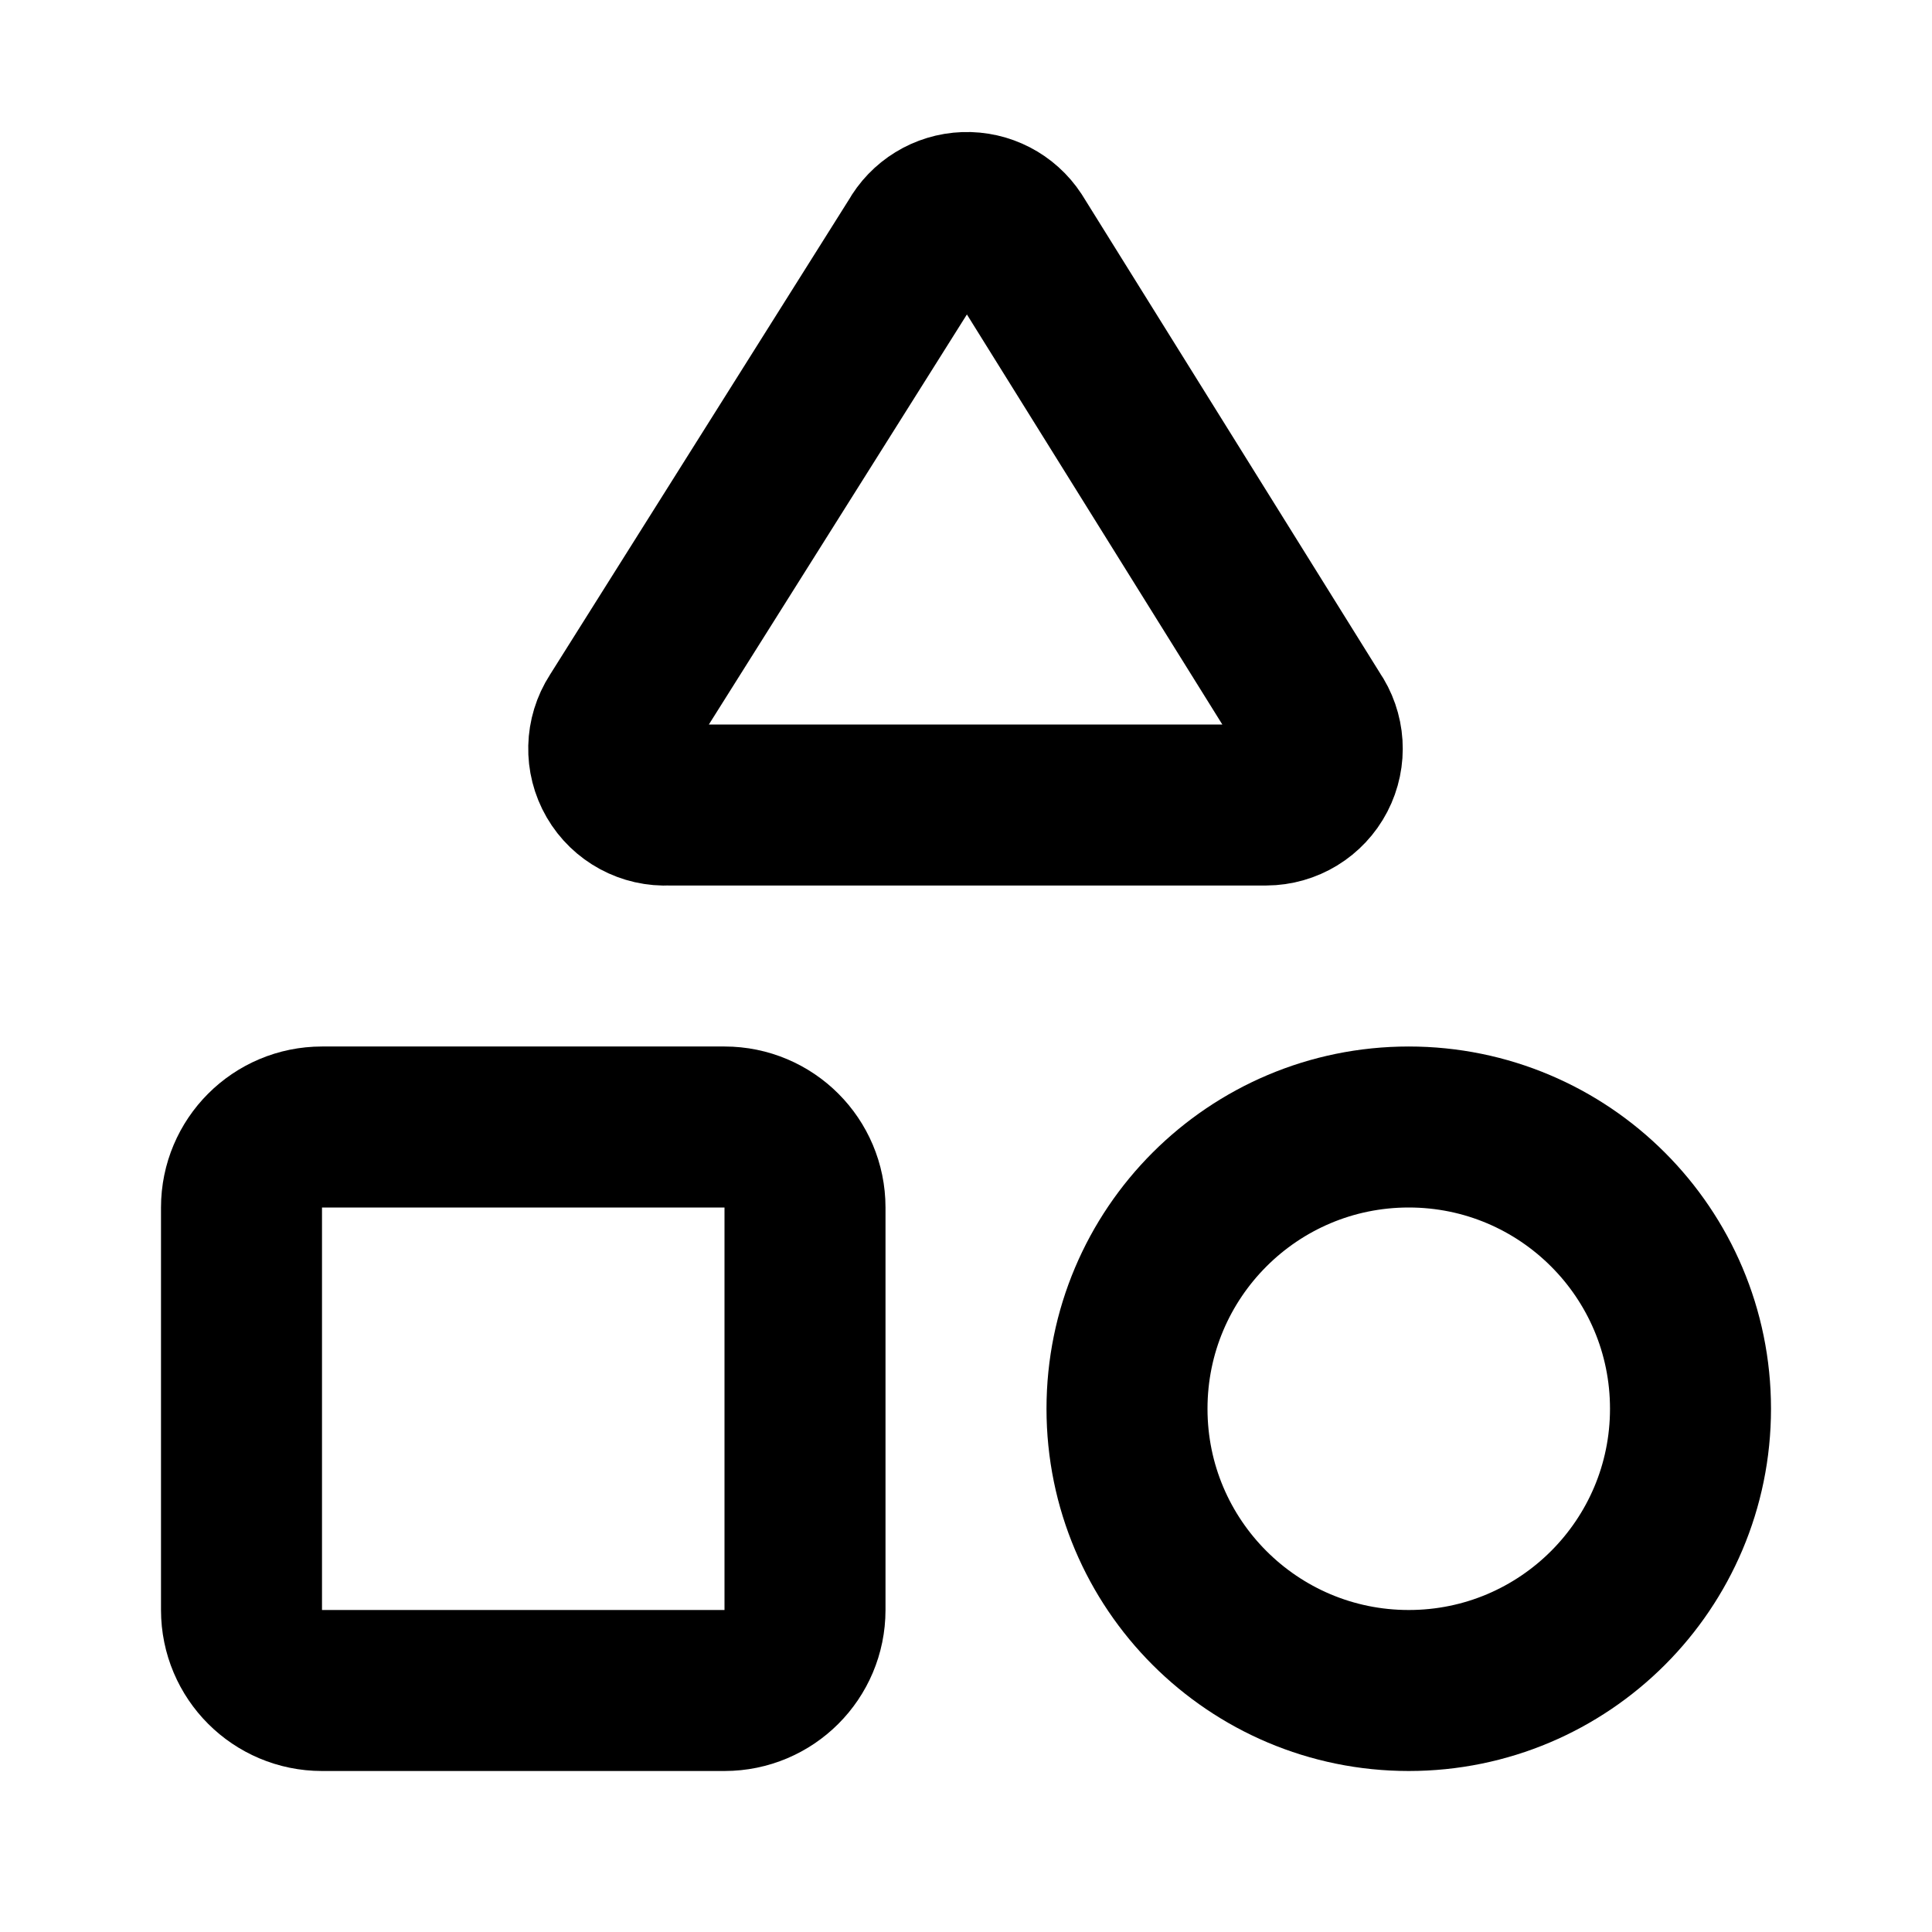
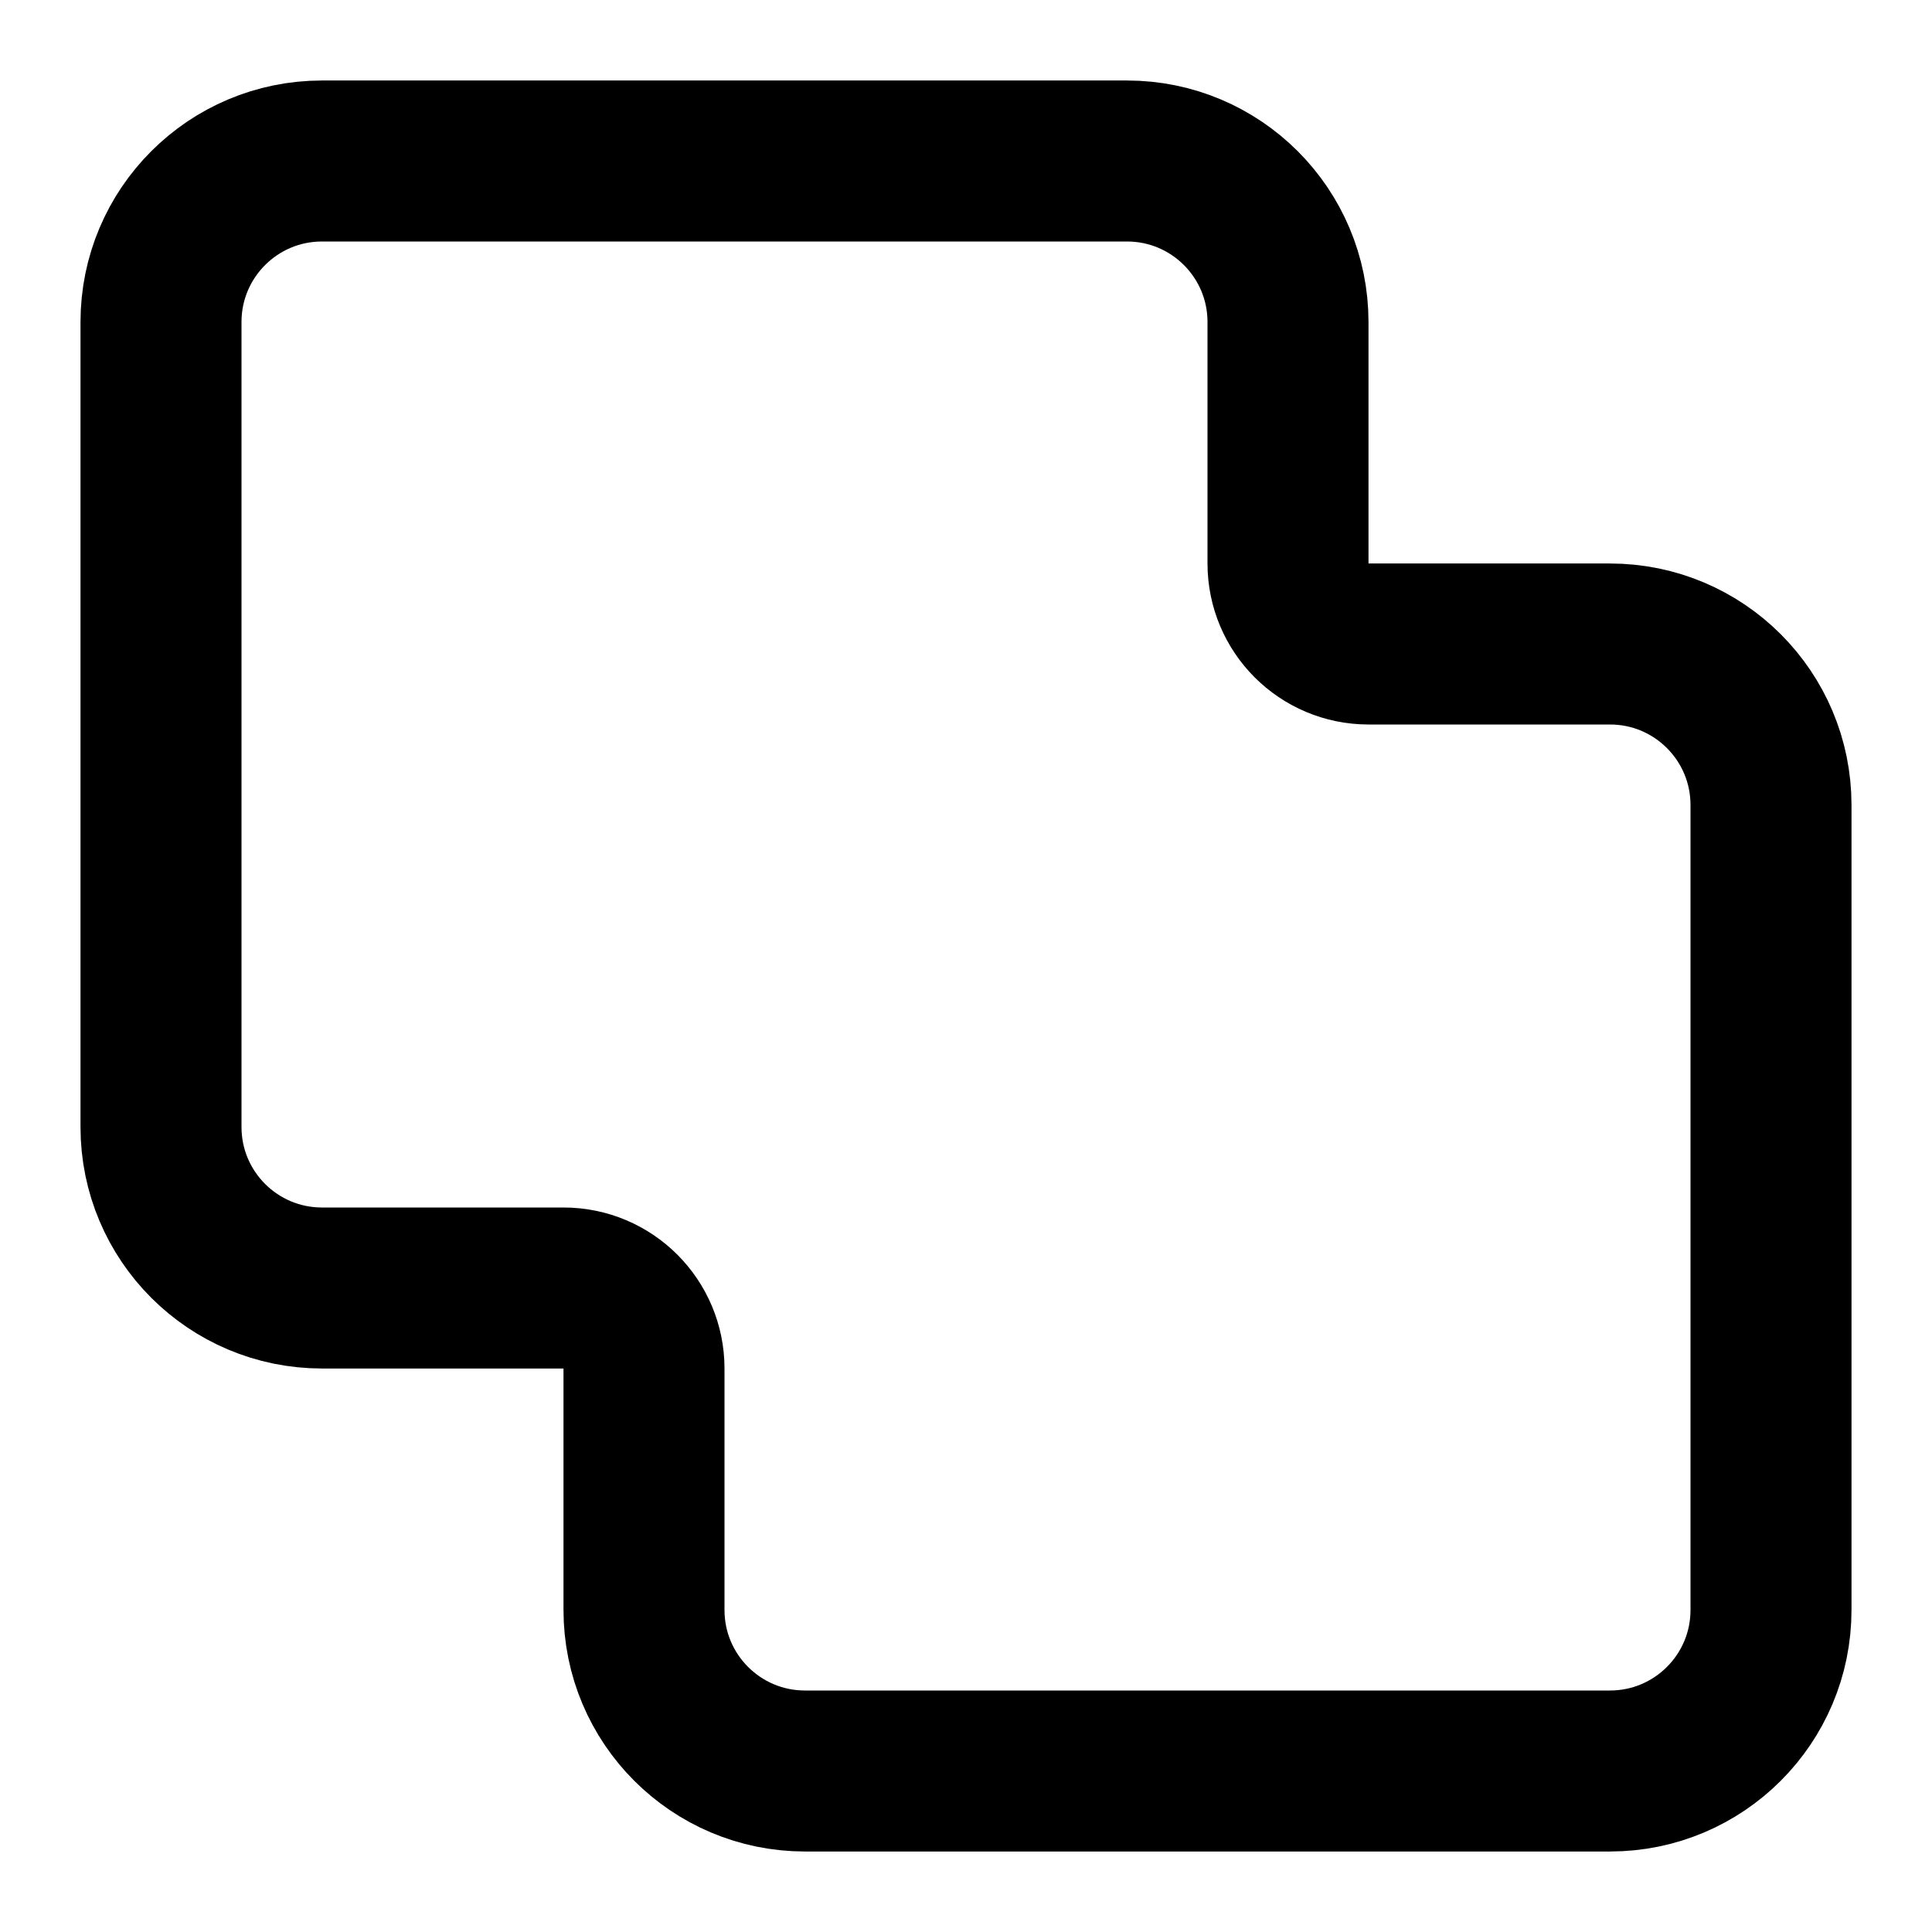
- <svg xmlns="http://www.w3.org/2000/svg" class="lucide lucide-shapes" width="24" height="24" viewBox="0 0 24 24" fill="none" stroke="currentColor" stroke-width="2" stroke-linecap="round" stroke-linejoin="round">
-   <path d="M8.3 10a.7.7 0 0 1-.626-1.079L11.4 3a.7.7 0 0 1 1.198-.043L16.3 8.9a.7.7 0 0 1-.572 1.1Z" />
-   <rect x="3" y="14" width="7" height="7" rx="1" />
-   <circle cx="17.5" cy="17.5" r="3.5" />
+ <svg xmlns="http://www.w3.org/2000/svg" class="lucide lucide-squares-unite" width="24" height="24" viewBox="0 0 24 24" fill="none" stroke="currentColor" stroke-width="2" stroke-linecap="round" stroke-linejoin="round">
+   <path d="M4 16a2 2 0 0 1-2-2V4a2 2 0 0 1 2-2h10a2 2 0 0 1 2 2v3a1 1 0 0 0 1 1h3a2 2 0 0 1 2 2v10a2 2 0 0 1-2 2H10a2 2 0 0 1-2-2v-3a1 1 0 0 0-1-1z" />
</svg>
